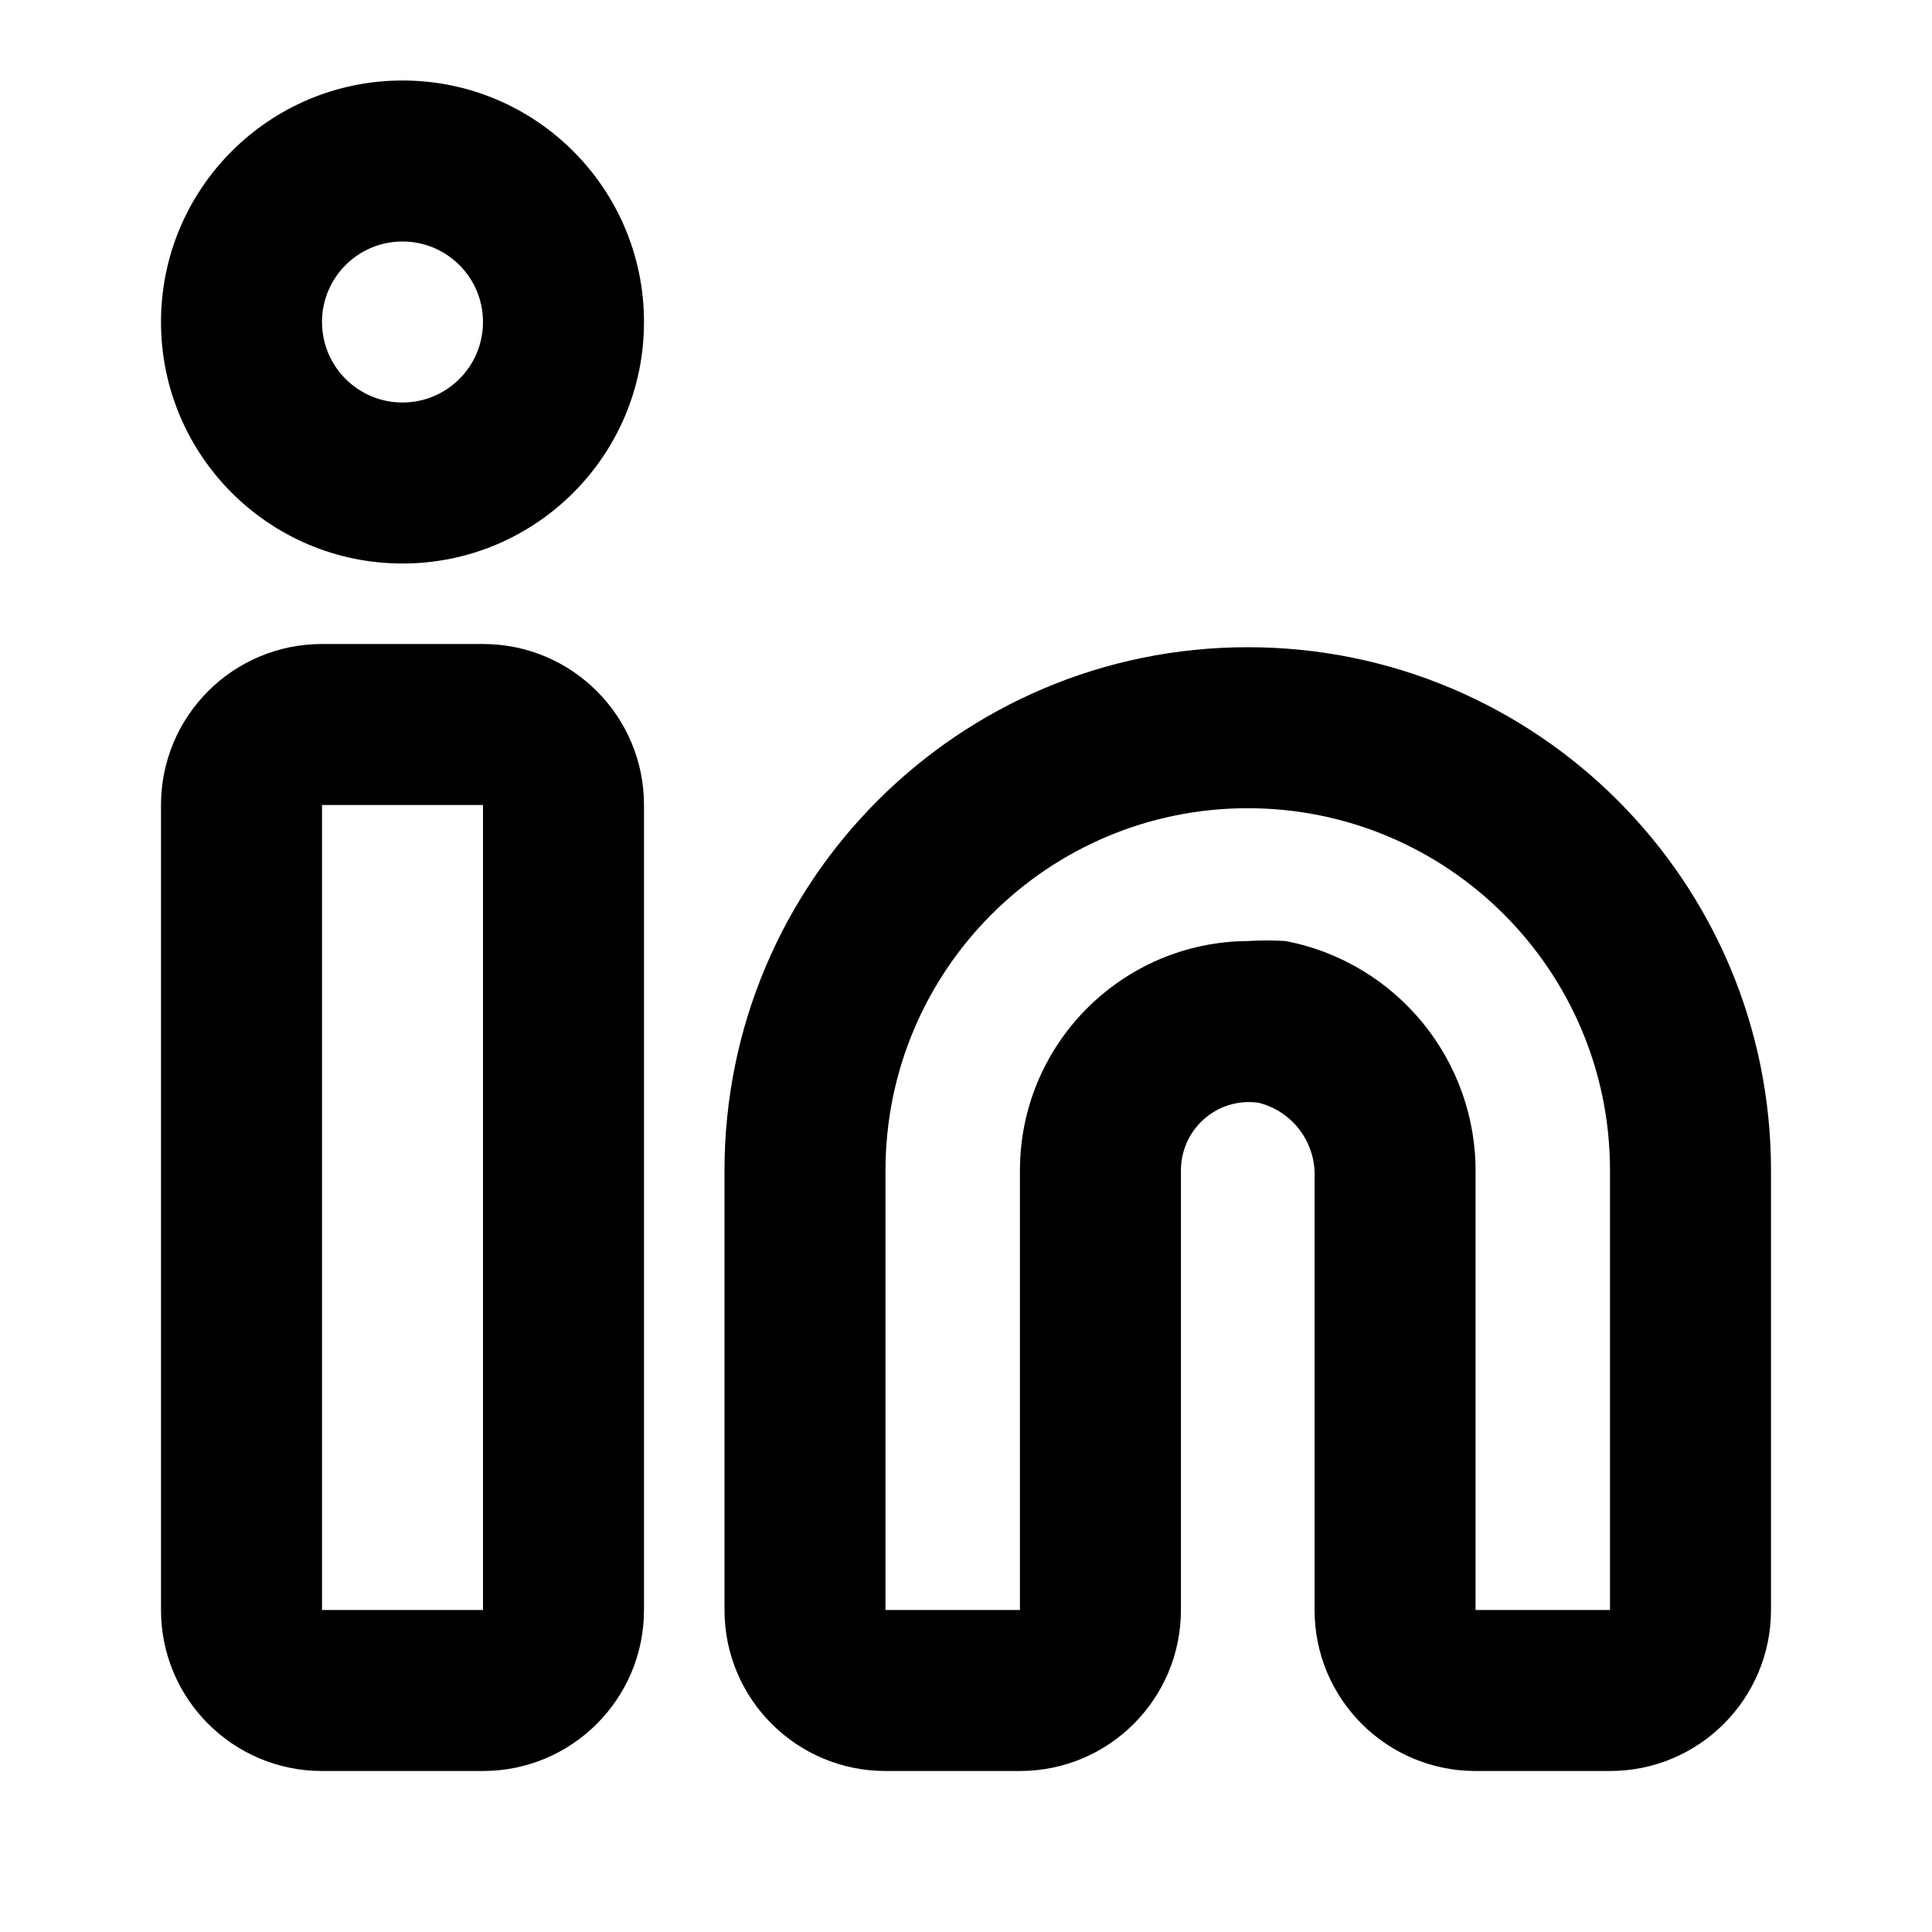
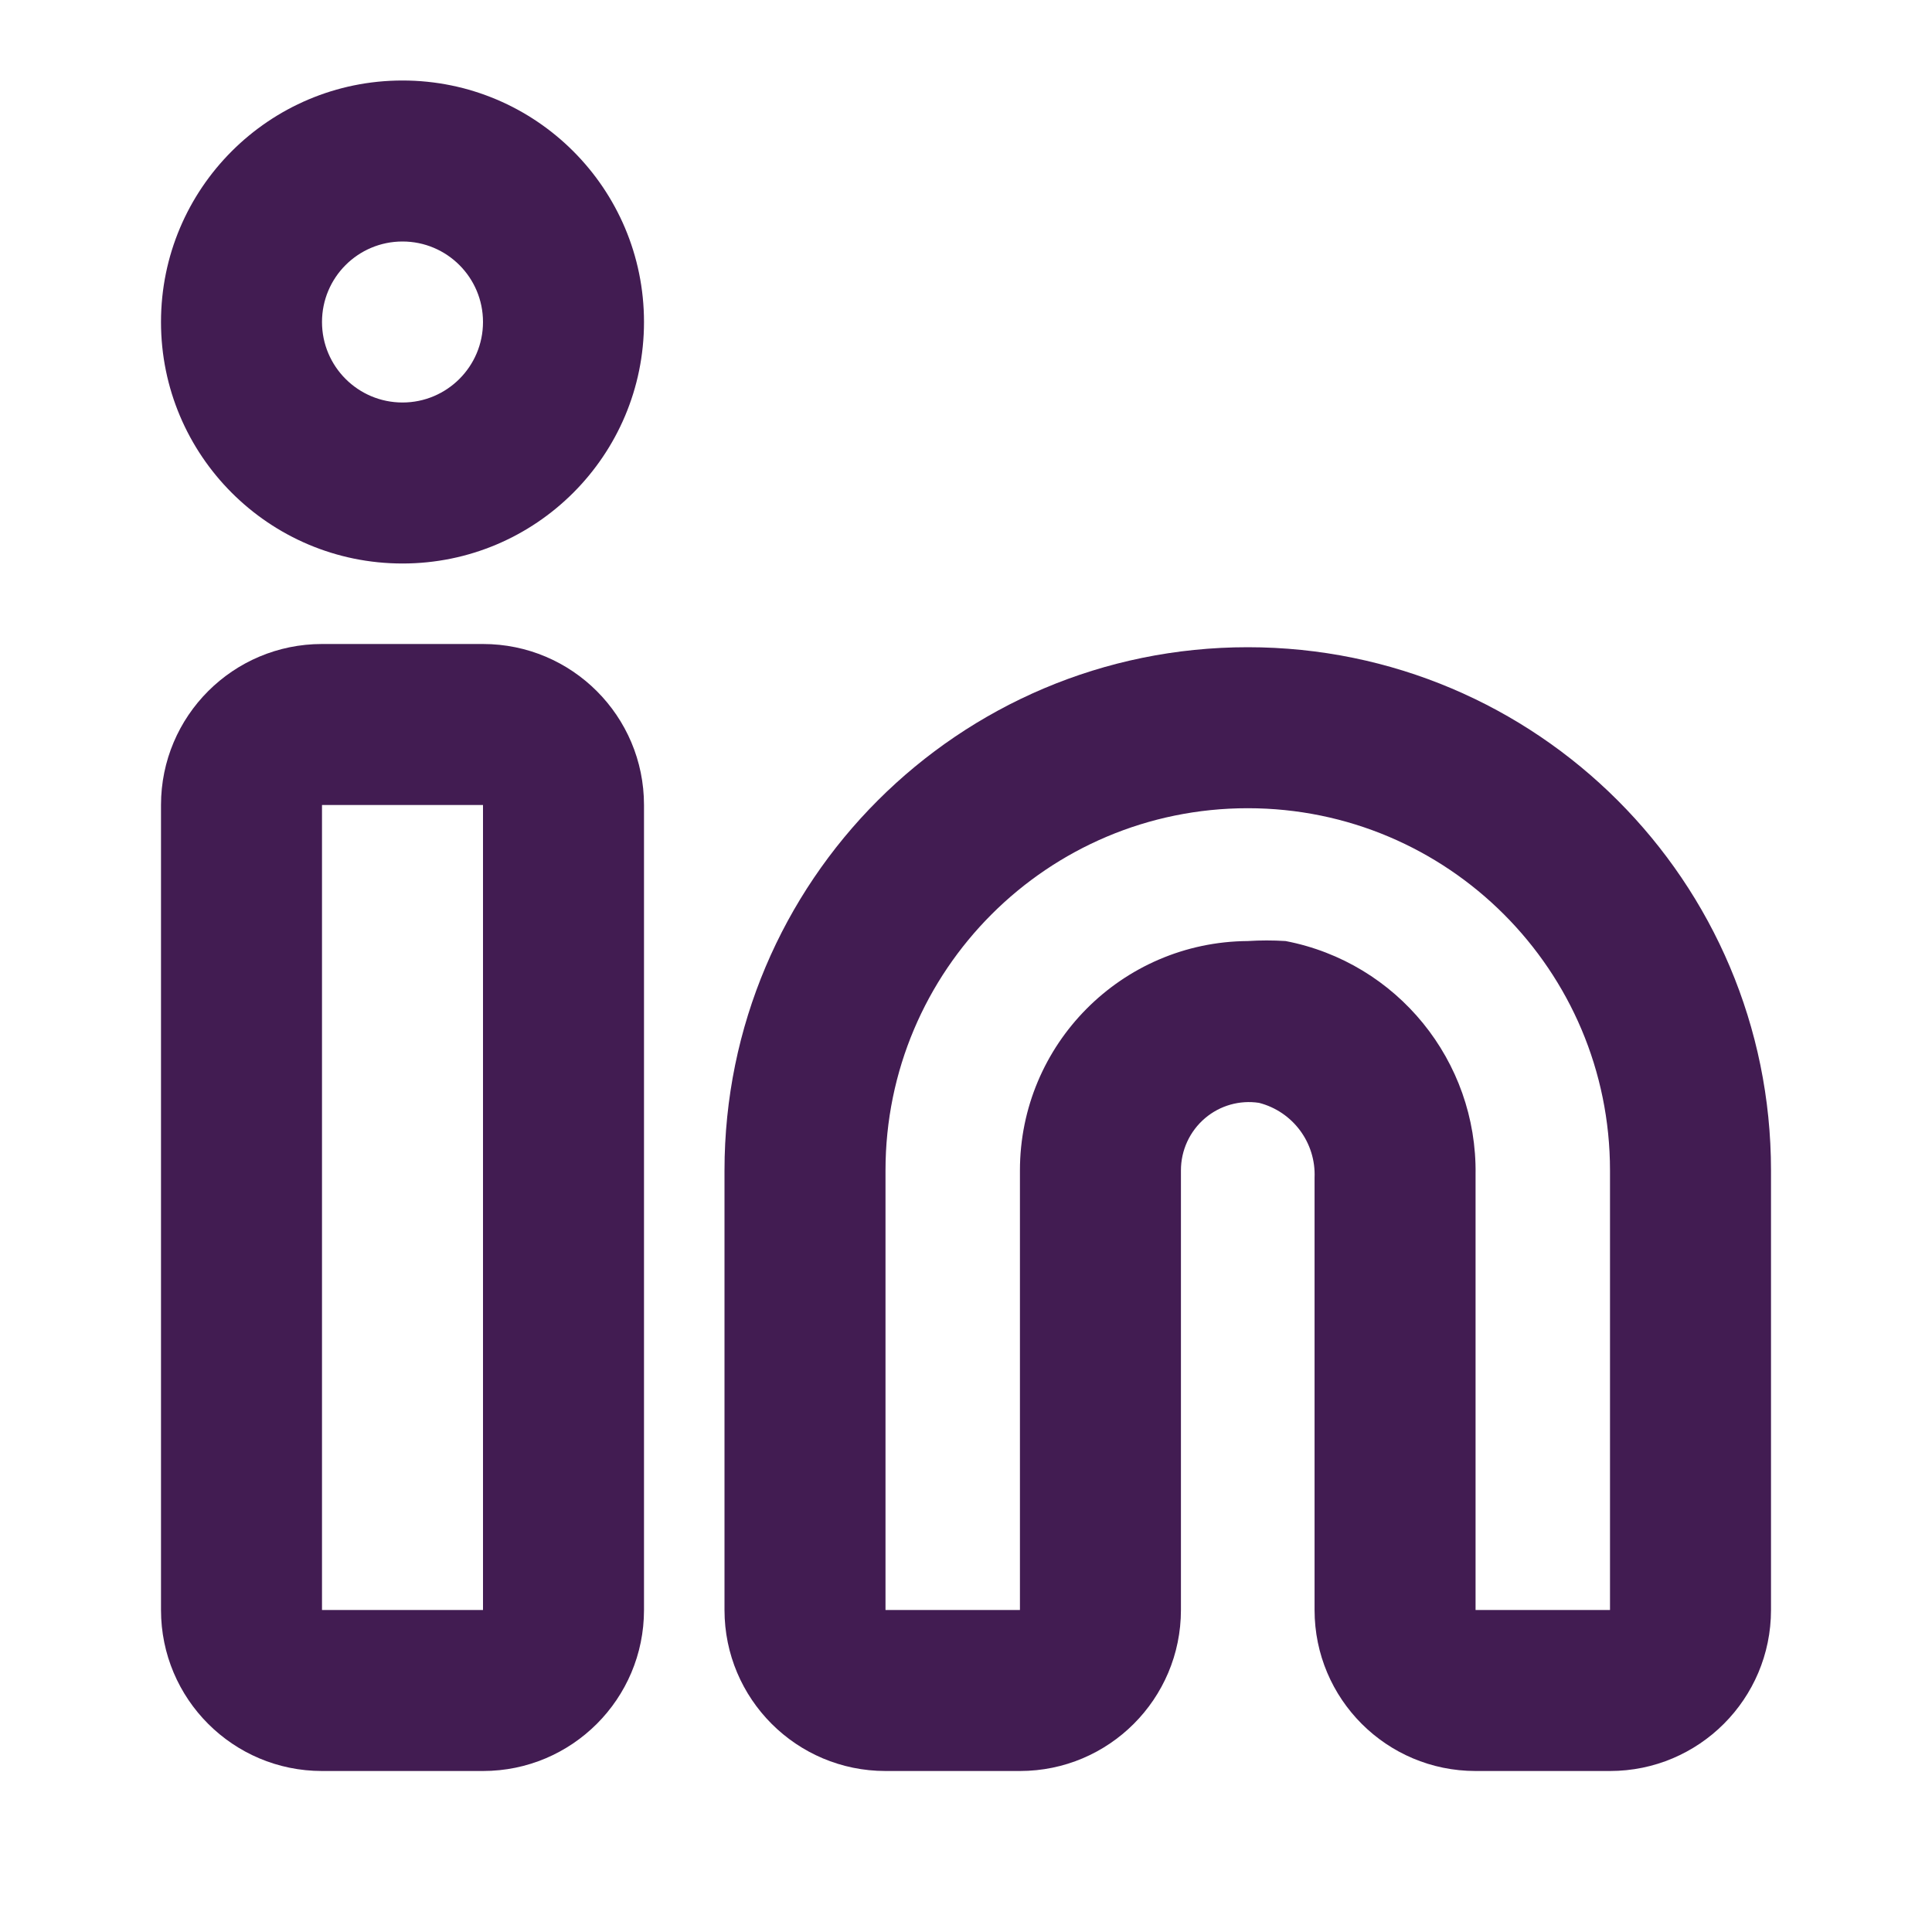
- <svg xmlns="http://www.w3.org/2000/svg" viewBox="0 0 24 24">
-   <g data-name="Layer 2">
-     <g data-name="linkedin">
-       <rect width="24" height="24" transform="rotate(180 12 12)" opacity="0" />
-       <path d="M20 22h-1.67a2 2 0 0 1-2-2v-5.37a.92.92 0 0 0-.69-.93.84.84 0 0 0-.67.19.85.85 0 0 0-.3.65V20a2 2 0 0 1-2 2H11a2 2 0 0 1-2-2v-5.46a6.5 6.5 0 1 1 13 0V20a2 2 0 0 1-2 2zm-4.5-10.31a3.73 3.73 0 0 1 .47 0 2.91 2.91 0 0 1 2.36 2.9V20H20v-5.46a4.5 4.5 0 1 0-9 0V20h1.67v-5.46a2.85 2.85 0 0 1 2.83-2.85z" />
-       <path d="M6 22H4a2 2 0 0 1-2-2V10a2 2 0 0 1 2-2h2a2 2 0 0 1 2 2v10a2 2 0 0 1-2 2zM4 10v10h2V10z" />
-       <path d="M5 7a3 3 0 1 1 3-3 3 3 0 0 1-3 3zm0-4a1 1 0 1 0 1 1 1 1 0 0 0-1-1z" />
-     </g>
-   </g>
+ <svg xmlns="http://www.w3.org/2000/svg" viewBox="0 0 24 24" width="32" height="32" fill="#421c52" stroke="none">
+   <path d="M20 22h-1.67a2 2 0 0 1-2-2v-5.37a.92.92 0 0 0-.69-.93.84.84 0 0 0-.67.19.85.85 0 0 0-.3.65V20a2 2 0 0 1-2 2H11a2 2 0 0 1-2-2v-5.46a6.5 6.5 0 1 1 13 0V20a2 2 0 0 1-2 2zm-4.5-10.31a3.73 3.73 0 0 1 .47 0 2.91 2.91 0 0 1 2.36 2.9V20H20v-5.46a4.5 4.5 0 1 0-9 0V20h1.67v-5.46a2.85 2.85 0 0 1 2.83-2.85z" />
+   <path d="M6 22H4a2 2 0 0 1-2-2V10a2 2 0 0 1 2-2h2a2 2 0 0 1 2 2v10a2 2 0 0 1-2 2zM4 10v10h2V10z" />
+   <path d="M5 7a3 3 0 1 1 3-3 3 3 0 0 1-3 3zm0-4a1 1 0 1 0 1 1 1 1 0 0 0-1-1z" />
</svg>
